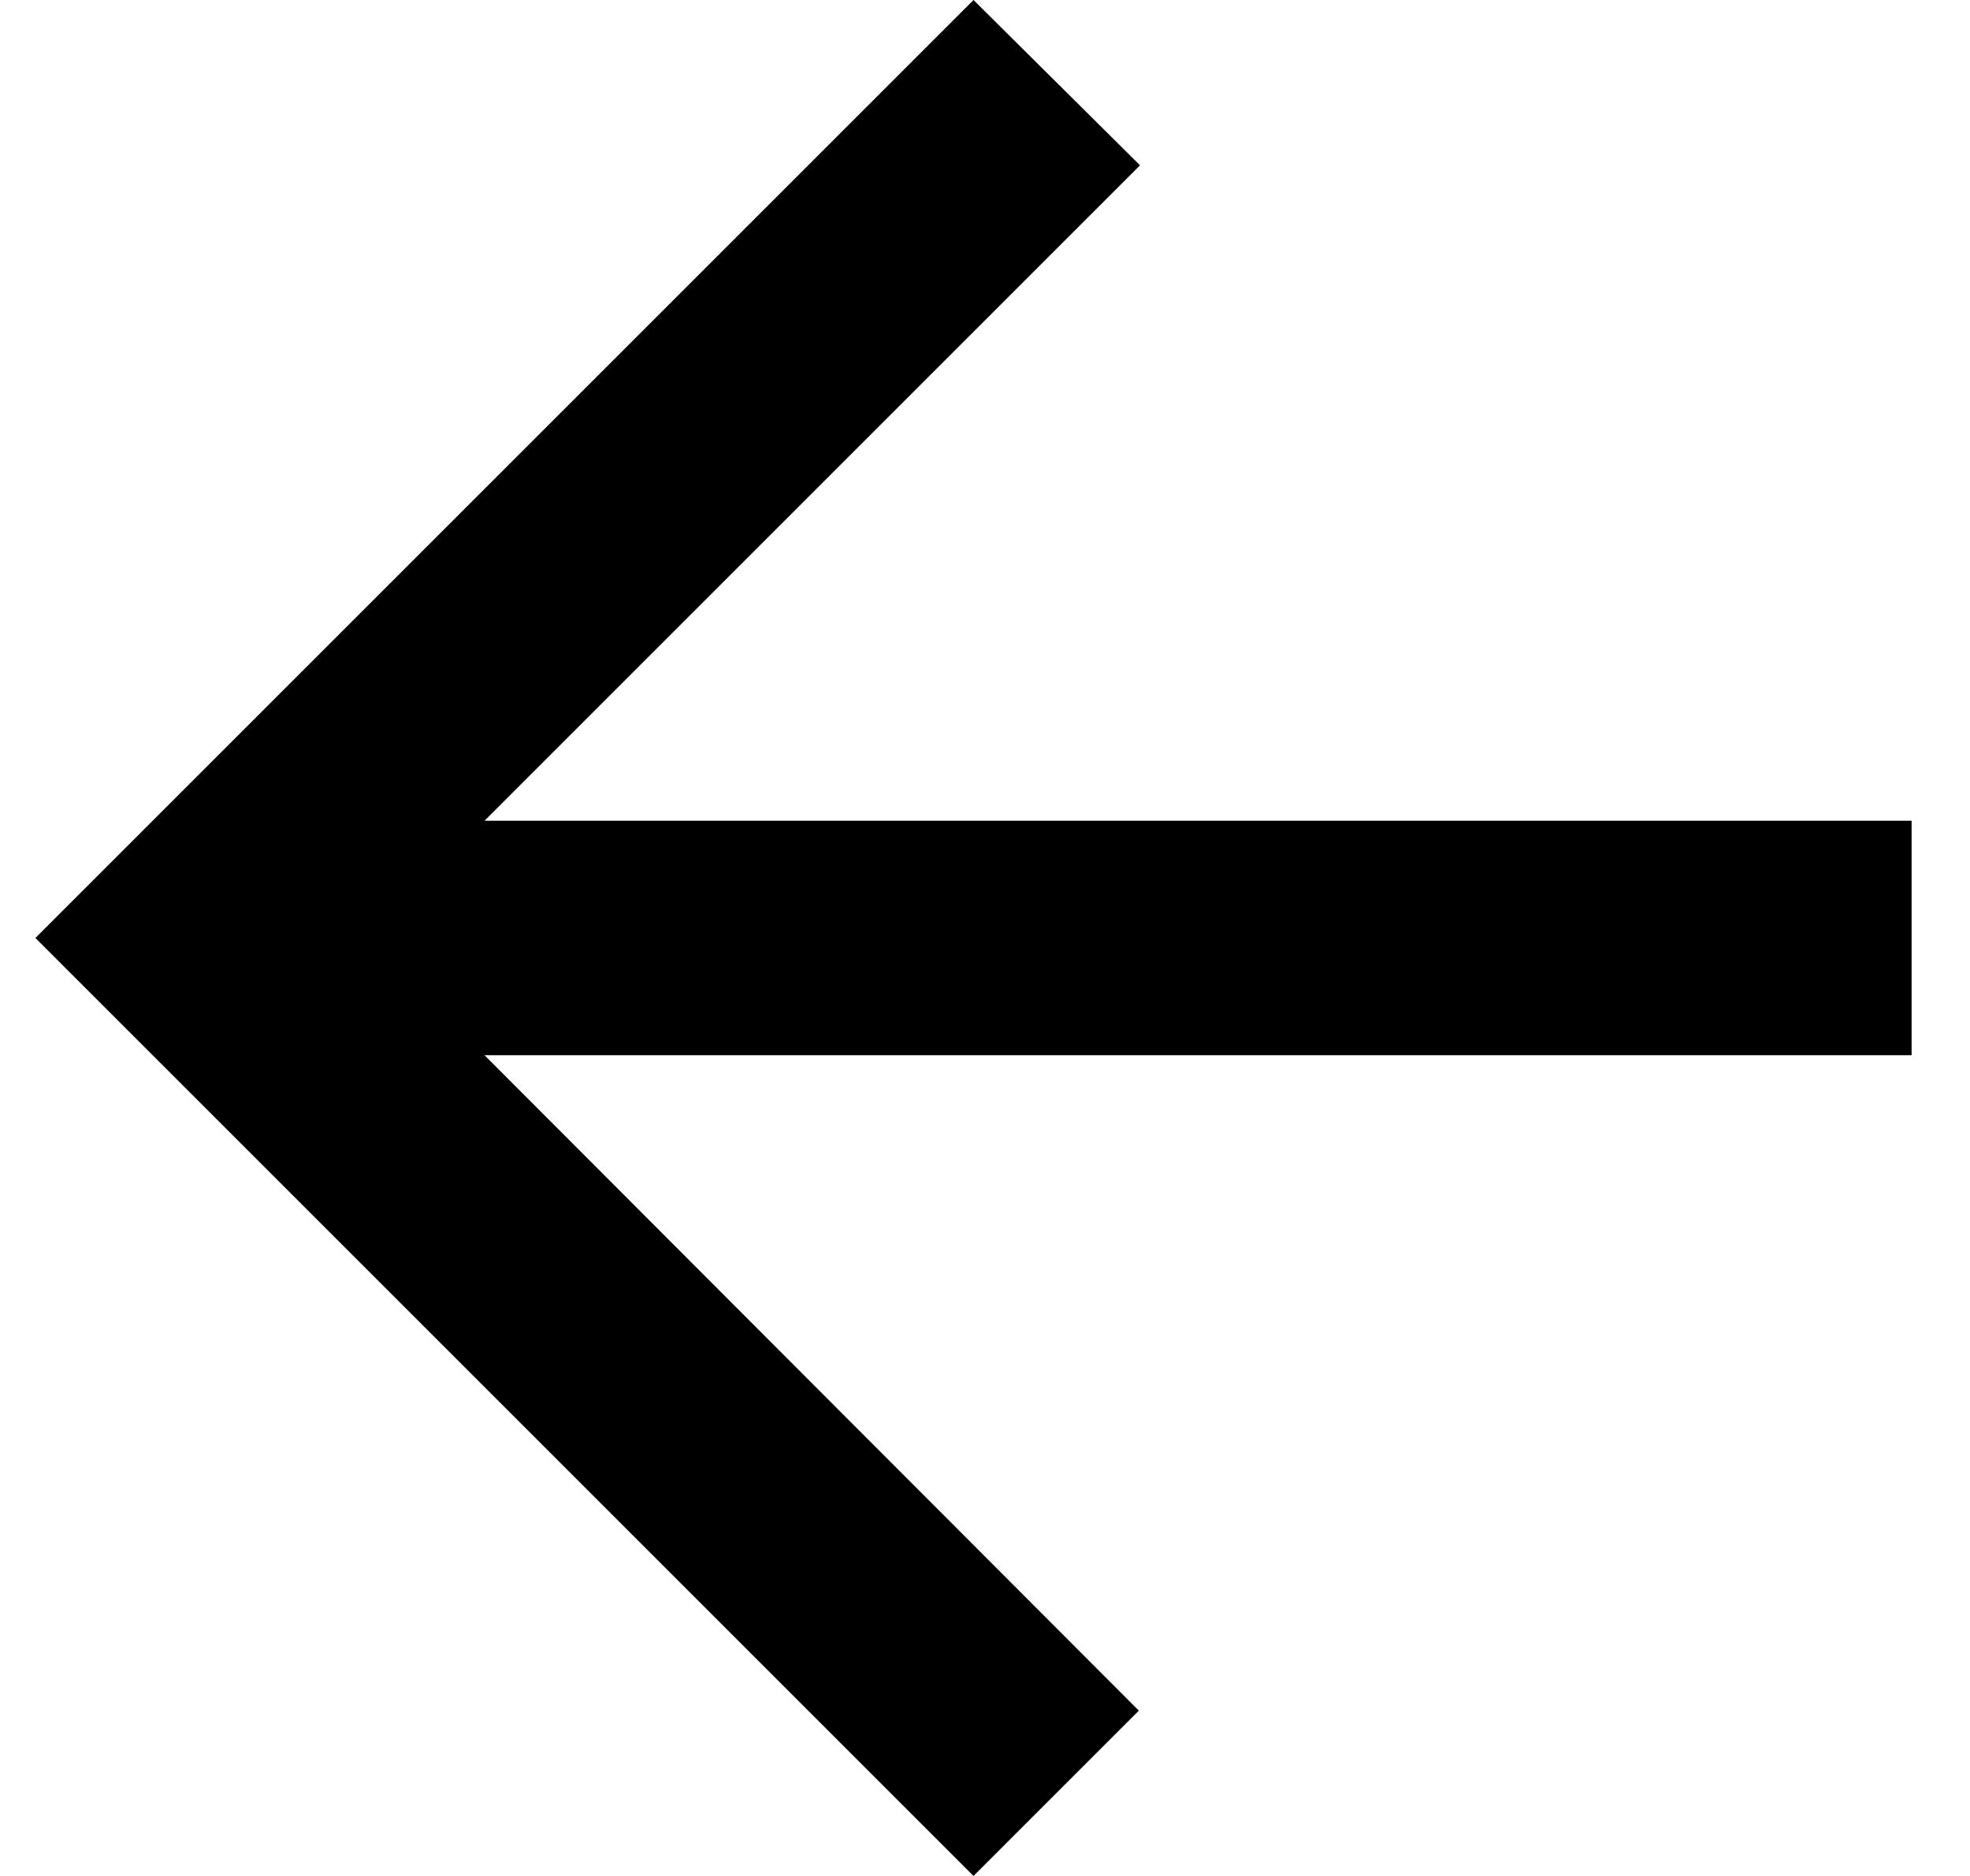
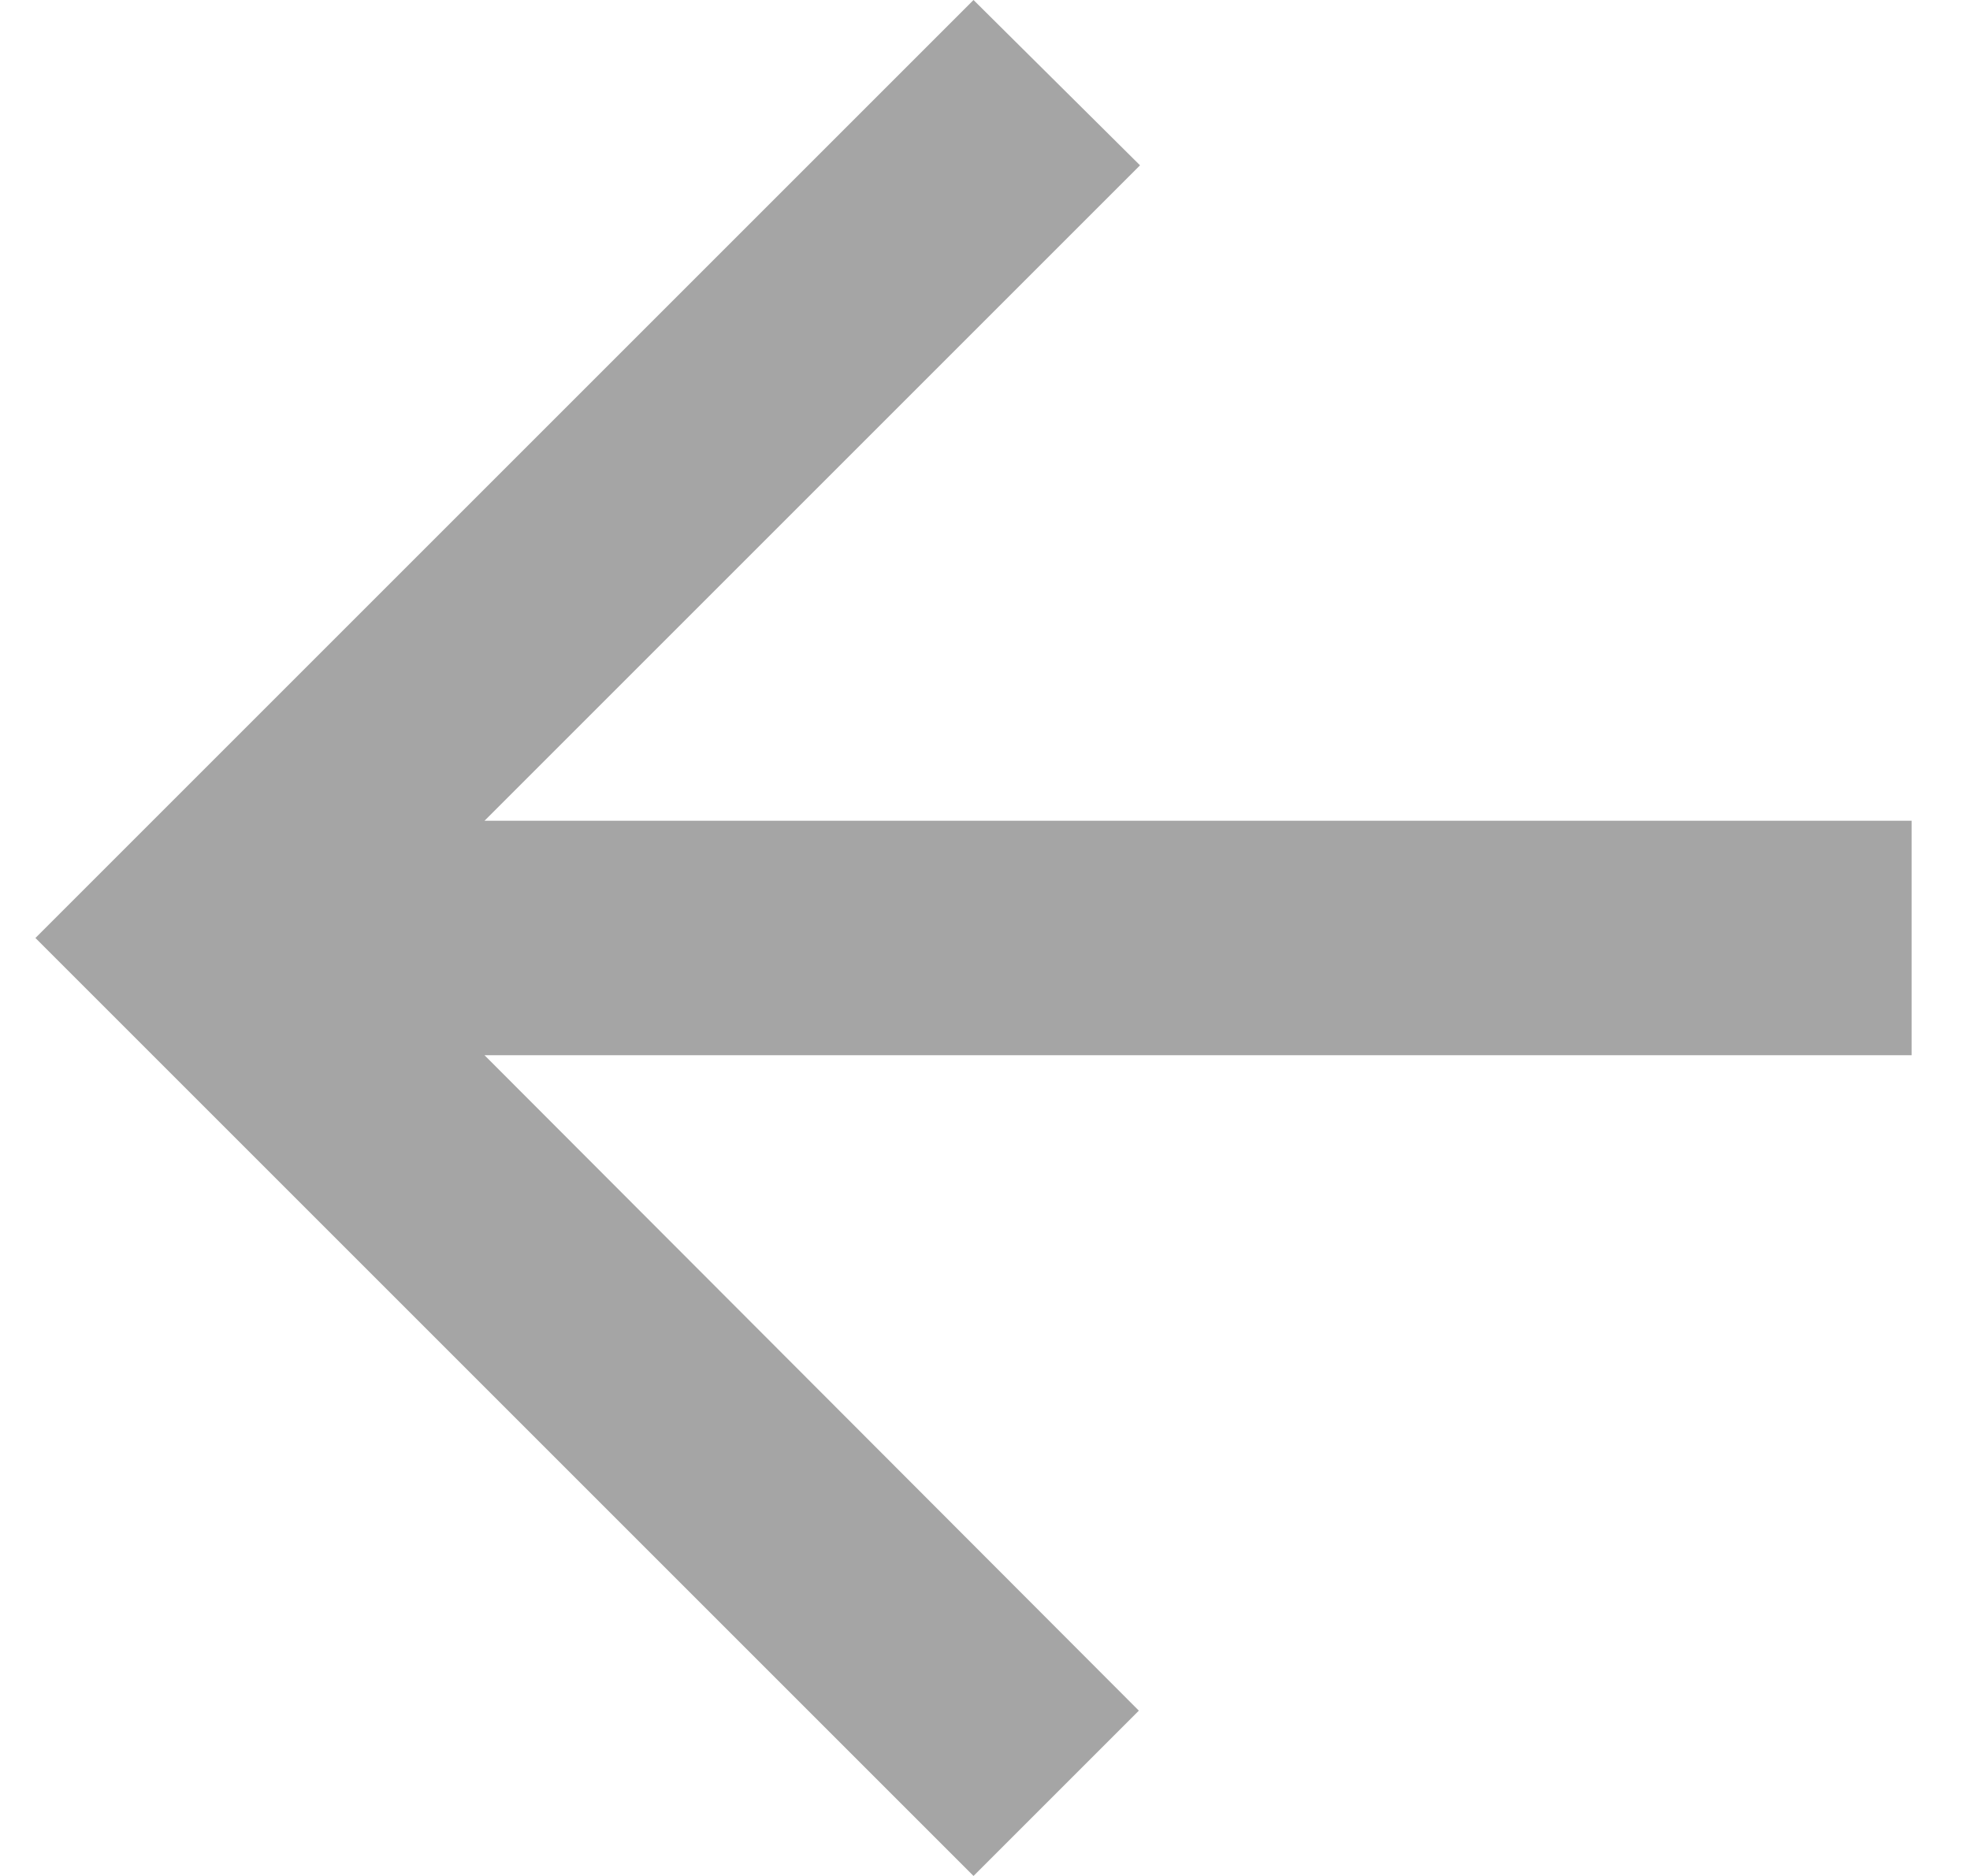
<svg xmlns="http://www.w3.org/2000/svg" width="21" height="20" viewBox="0 0 25 24" fill="none">
-   <path d="M24.353 10.5H6.098L14.483 2.115L12.353 0L0.353 12L12.353 24L14.468 21.885L6.098 13.5H24.353V10.5Z" fill="#000" />
+   <path d="M24.353 10.5H6.098L14.483 2.115L12.353 0L0.353 12L12.353 24L14.468 21.885L6.098 13.5H24.353V10.5Z" fill="#A5A5A5" />
</svg>
